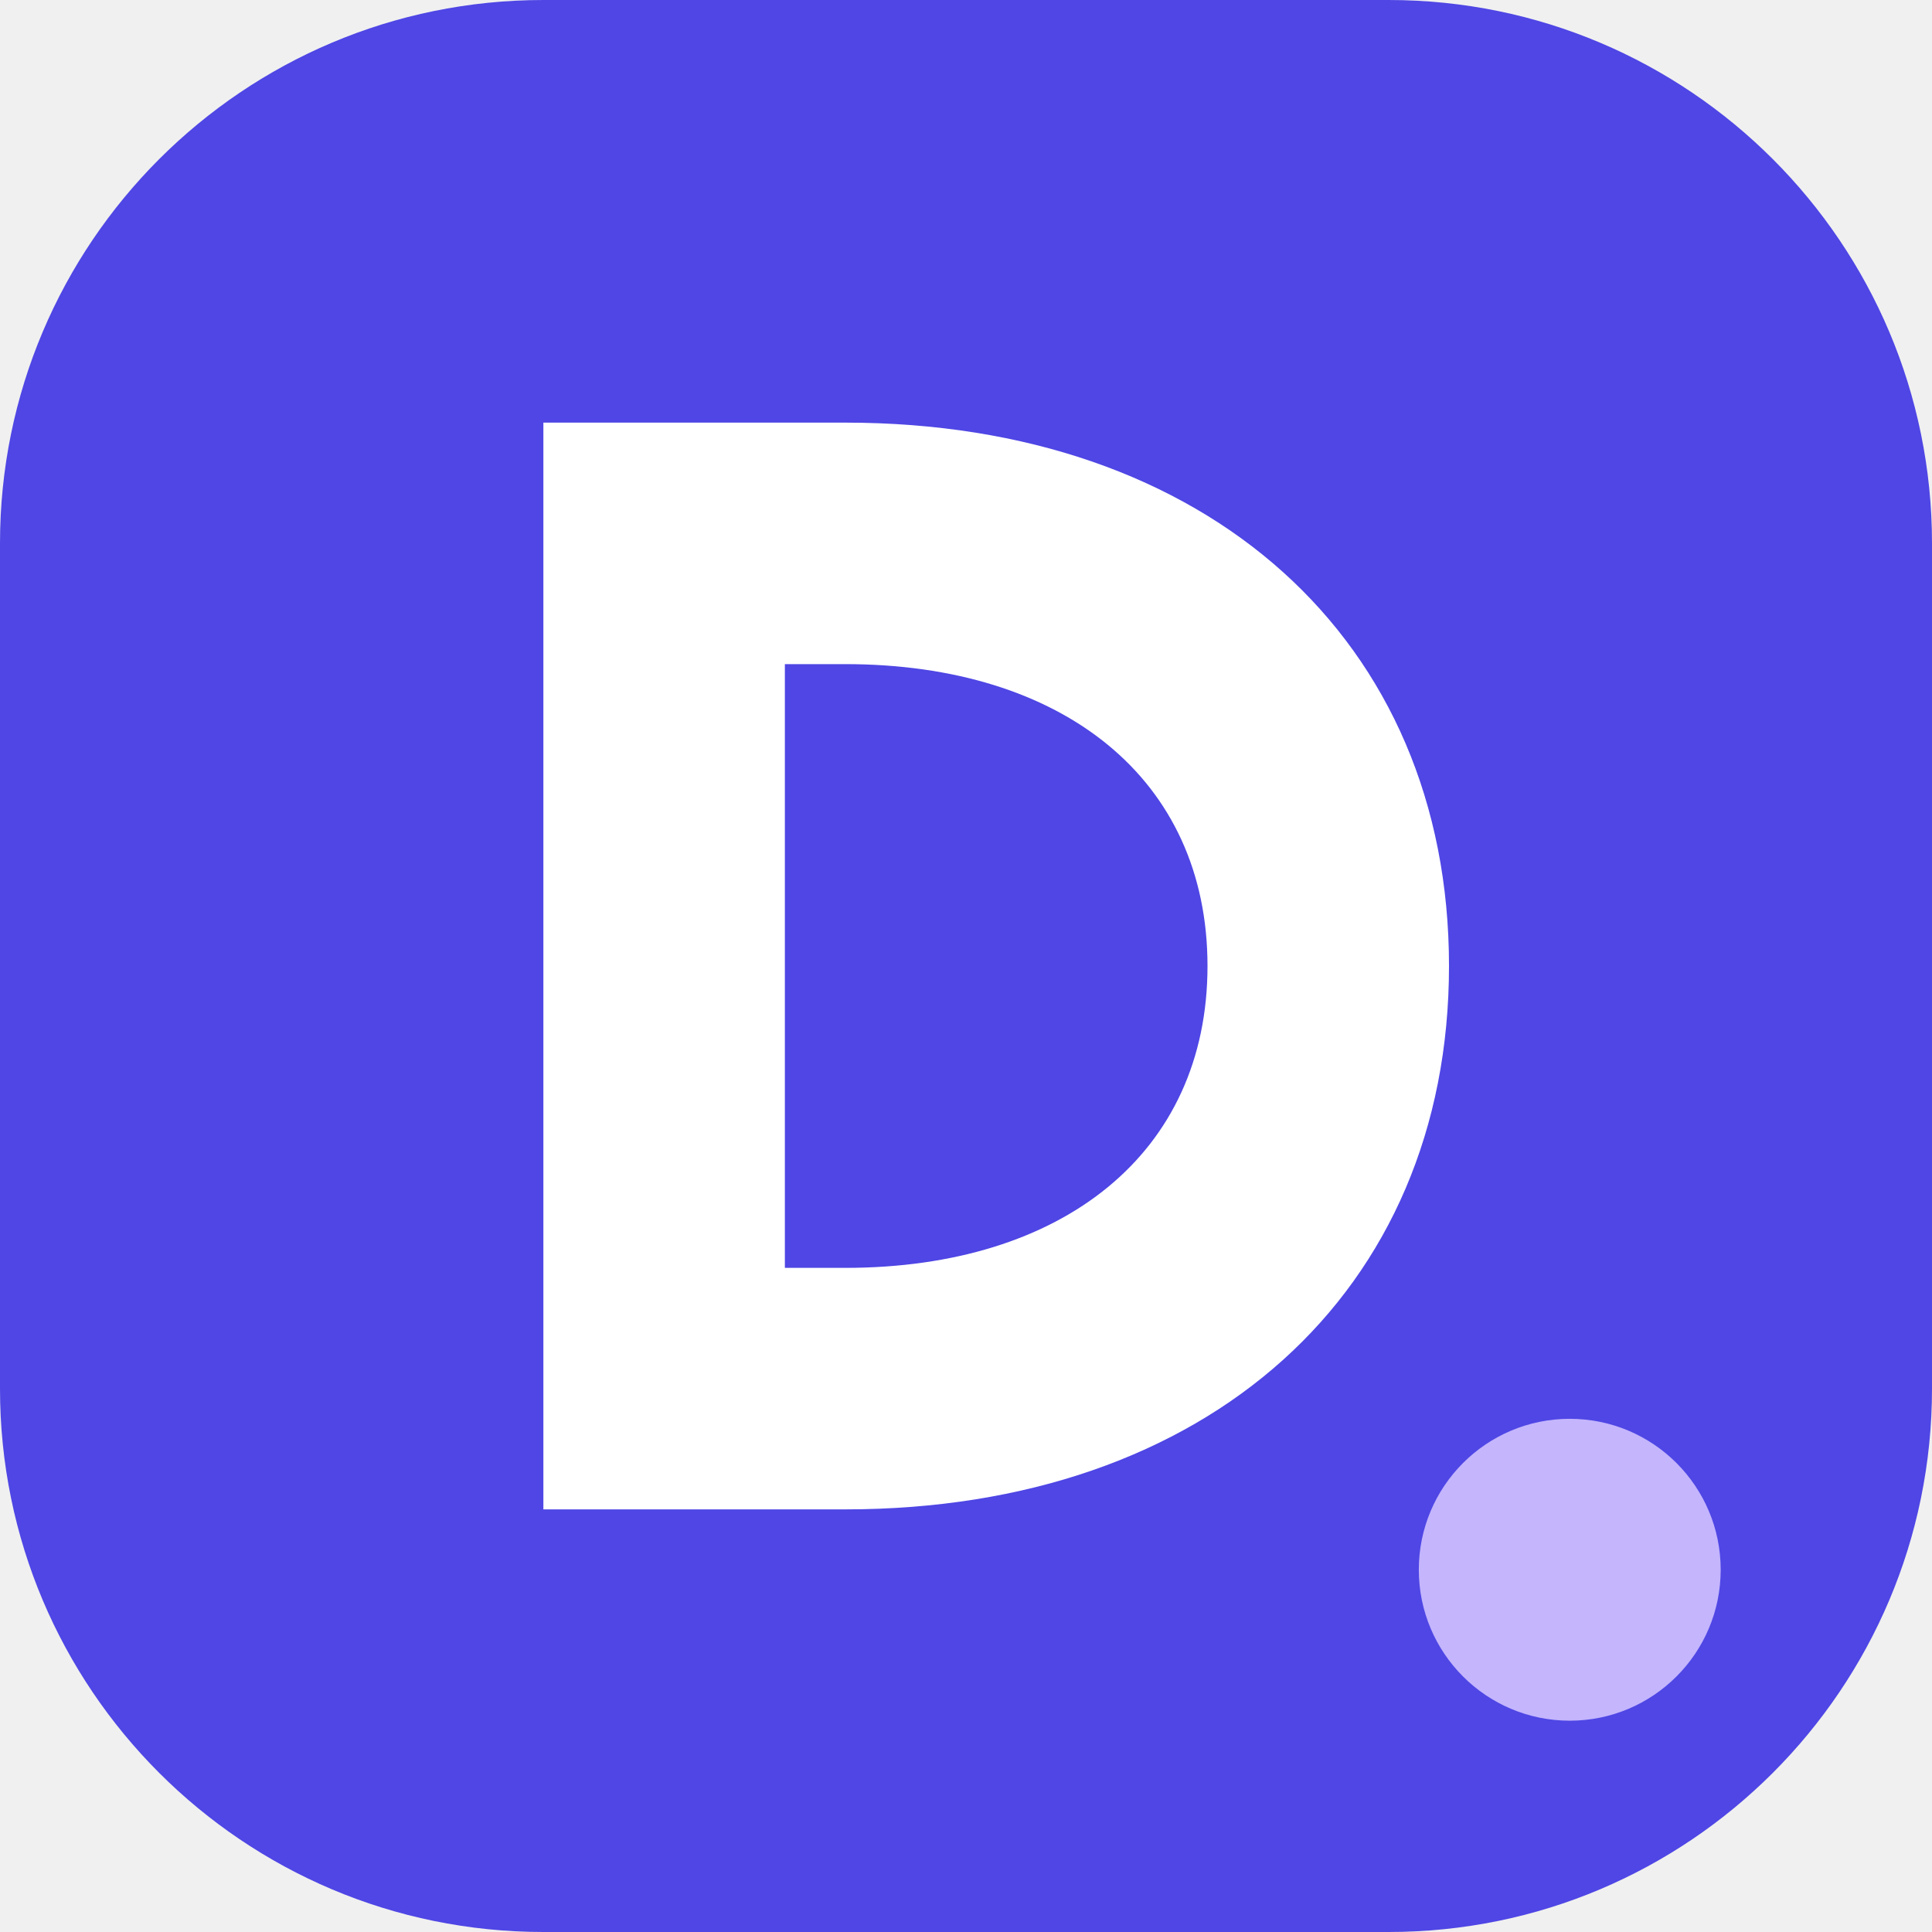
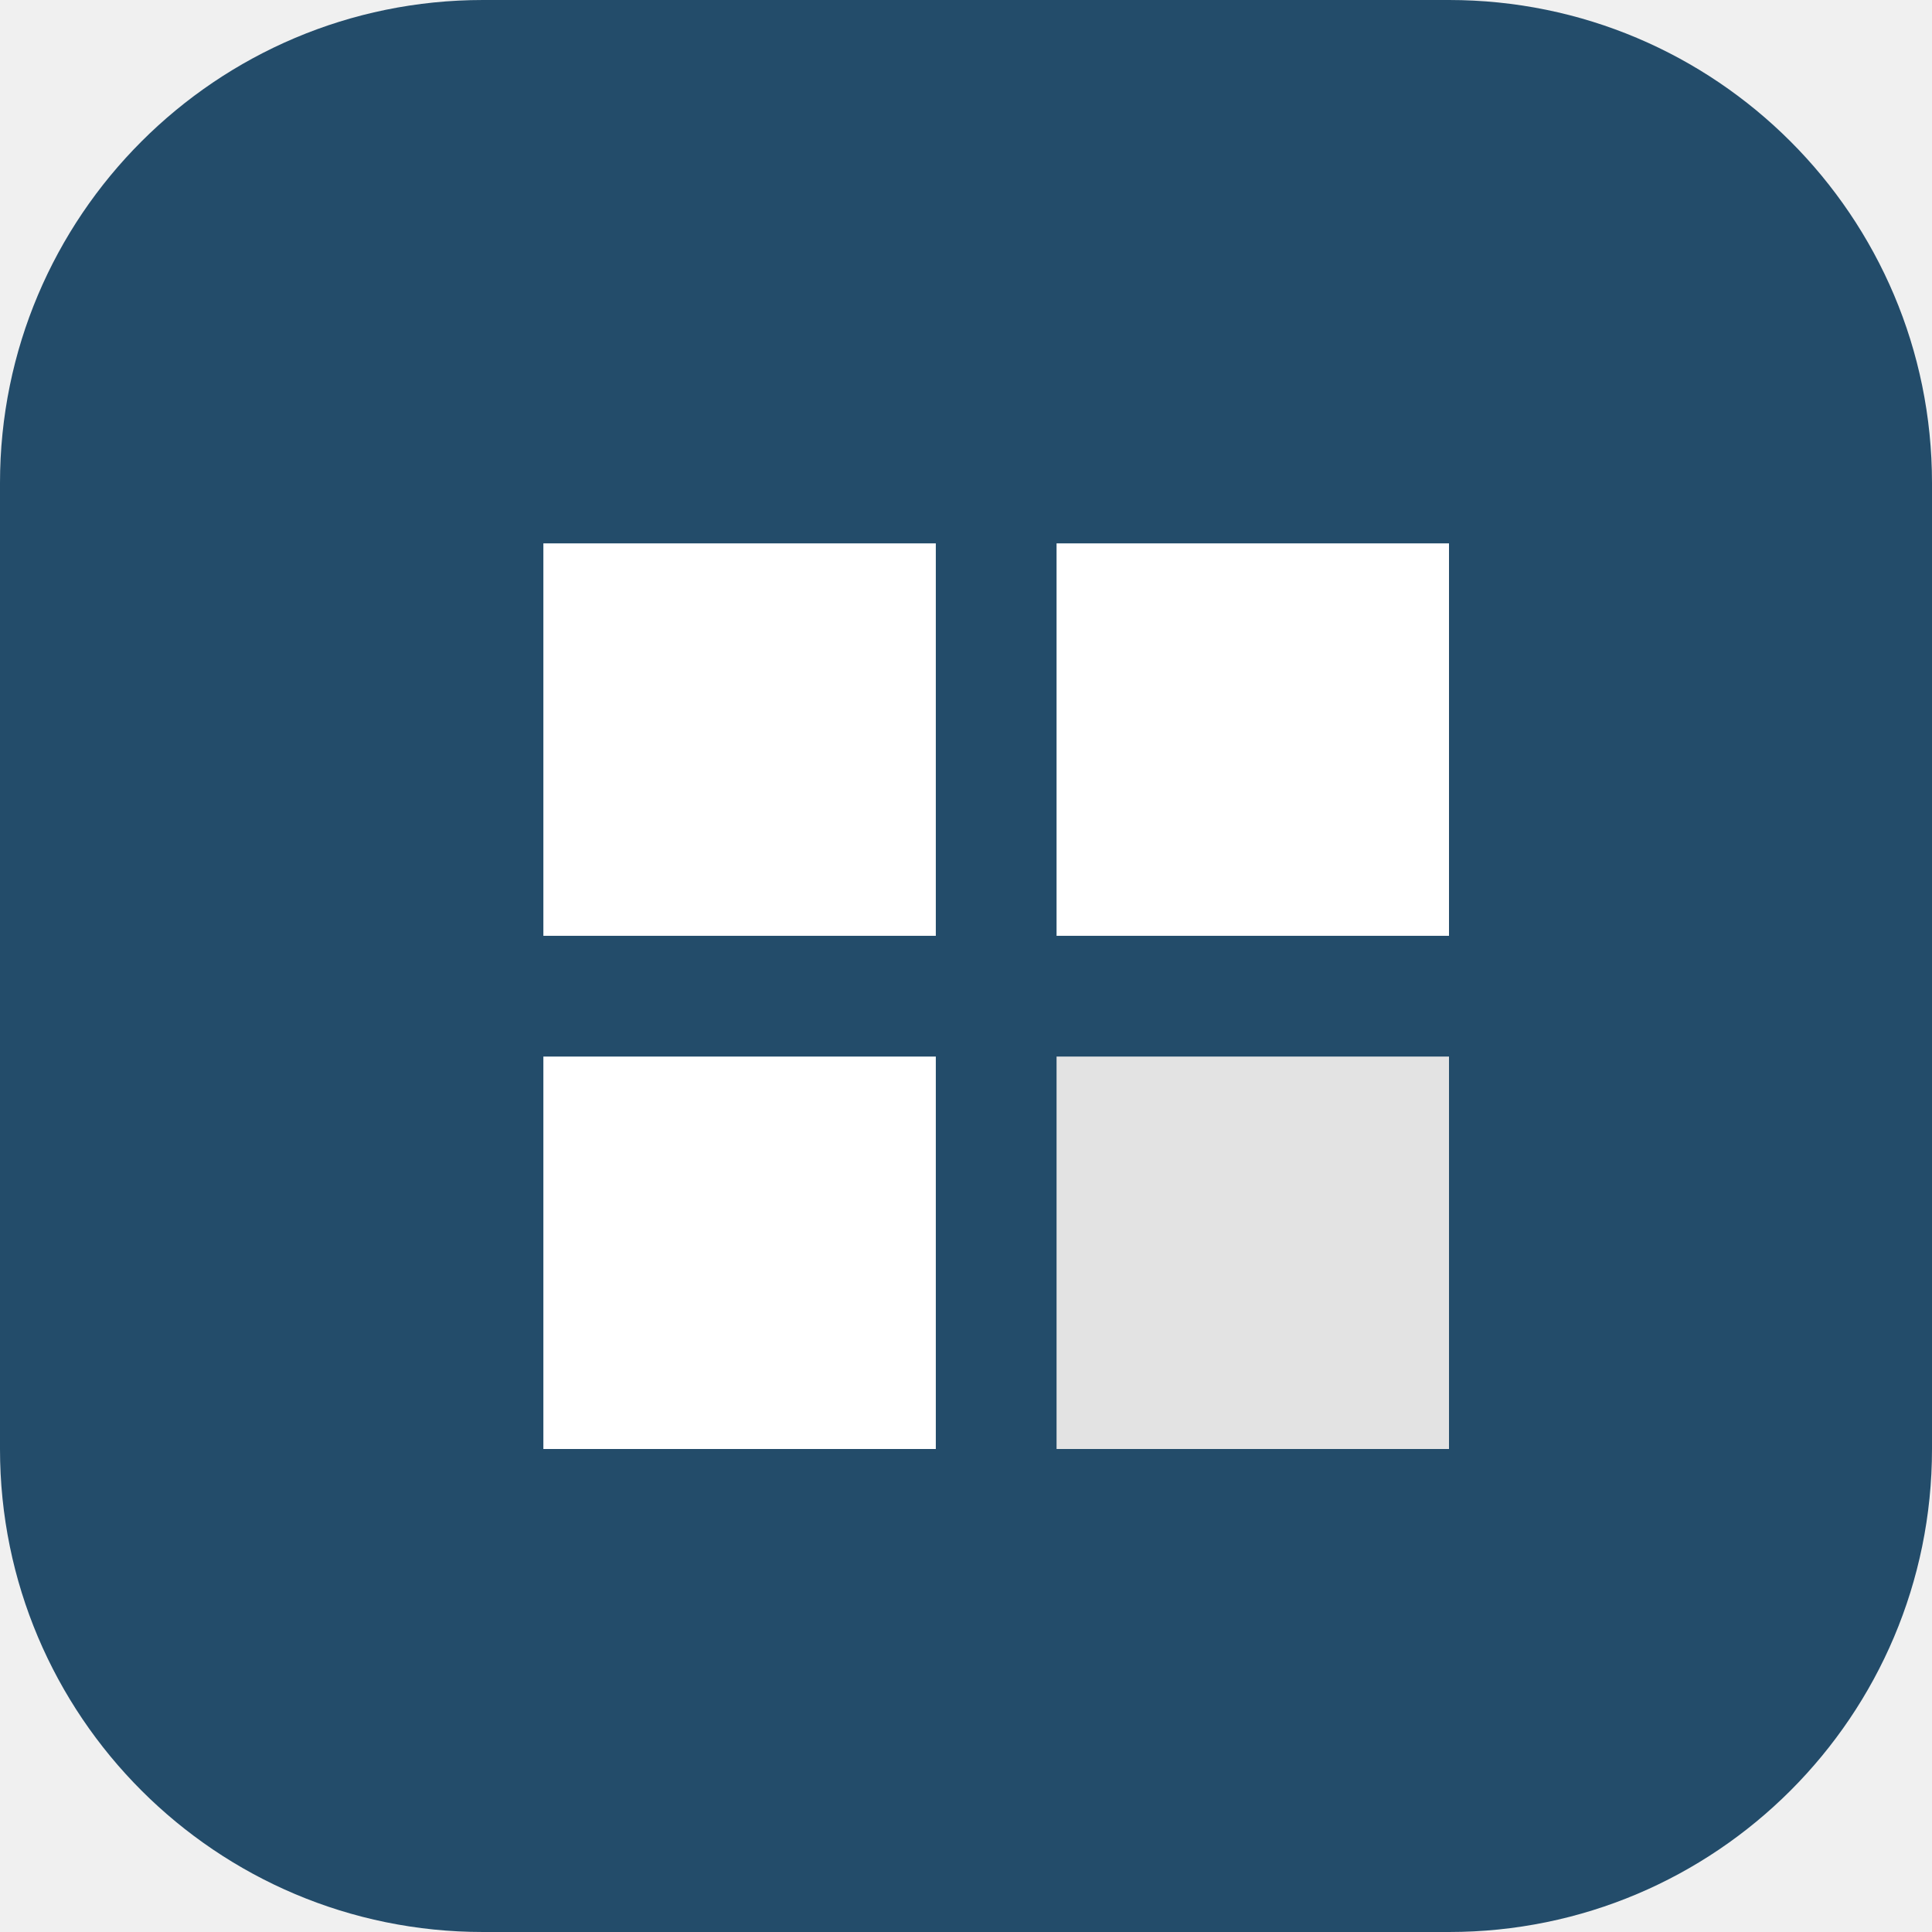
- <svg xmlns="http://www.w3.org/2000/svg" viewBox="0 0 32 32">
-   <rect width="32" height="32" rx="9" fill="#4f46e5" />
-   <path fill="#fff" fill-rule="evenodd" d="M9 7h5c6 0 10 3.6 10 9s-4 9-10 9H9V7Zm4 4v10h1c3.6 0 6-1.9 6-5s-2.4-5-6-5h-1Z" />
-   <circle cx="26" cy="26" r="2.5" fill="#c4b5fd" />
+ <svg xmlns="http://www.w3.org/2000/svg" viewBox="0 0 64 64">
+   <rect width="64" height="64" rx="16" fill="#234c6a" />
+   <path d="M18 18h13v13H18zm17 0h13v13H35zM18 35h13v13H18z" fill="white" />
+   <path d="M35 35h13v13H35z" fill="#e3e3e3" />
</svg>
